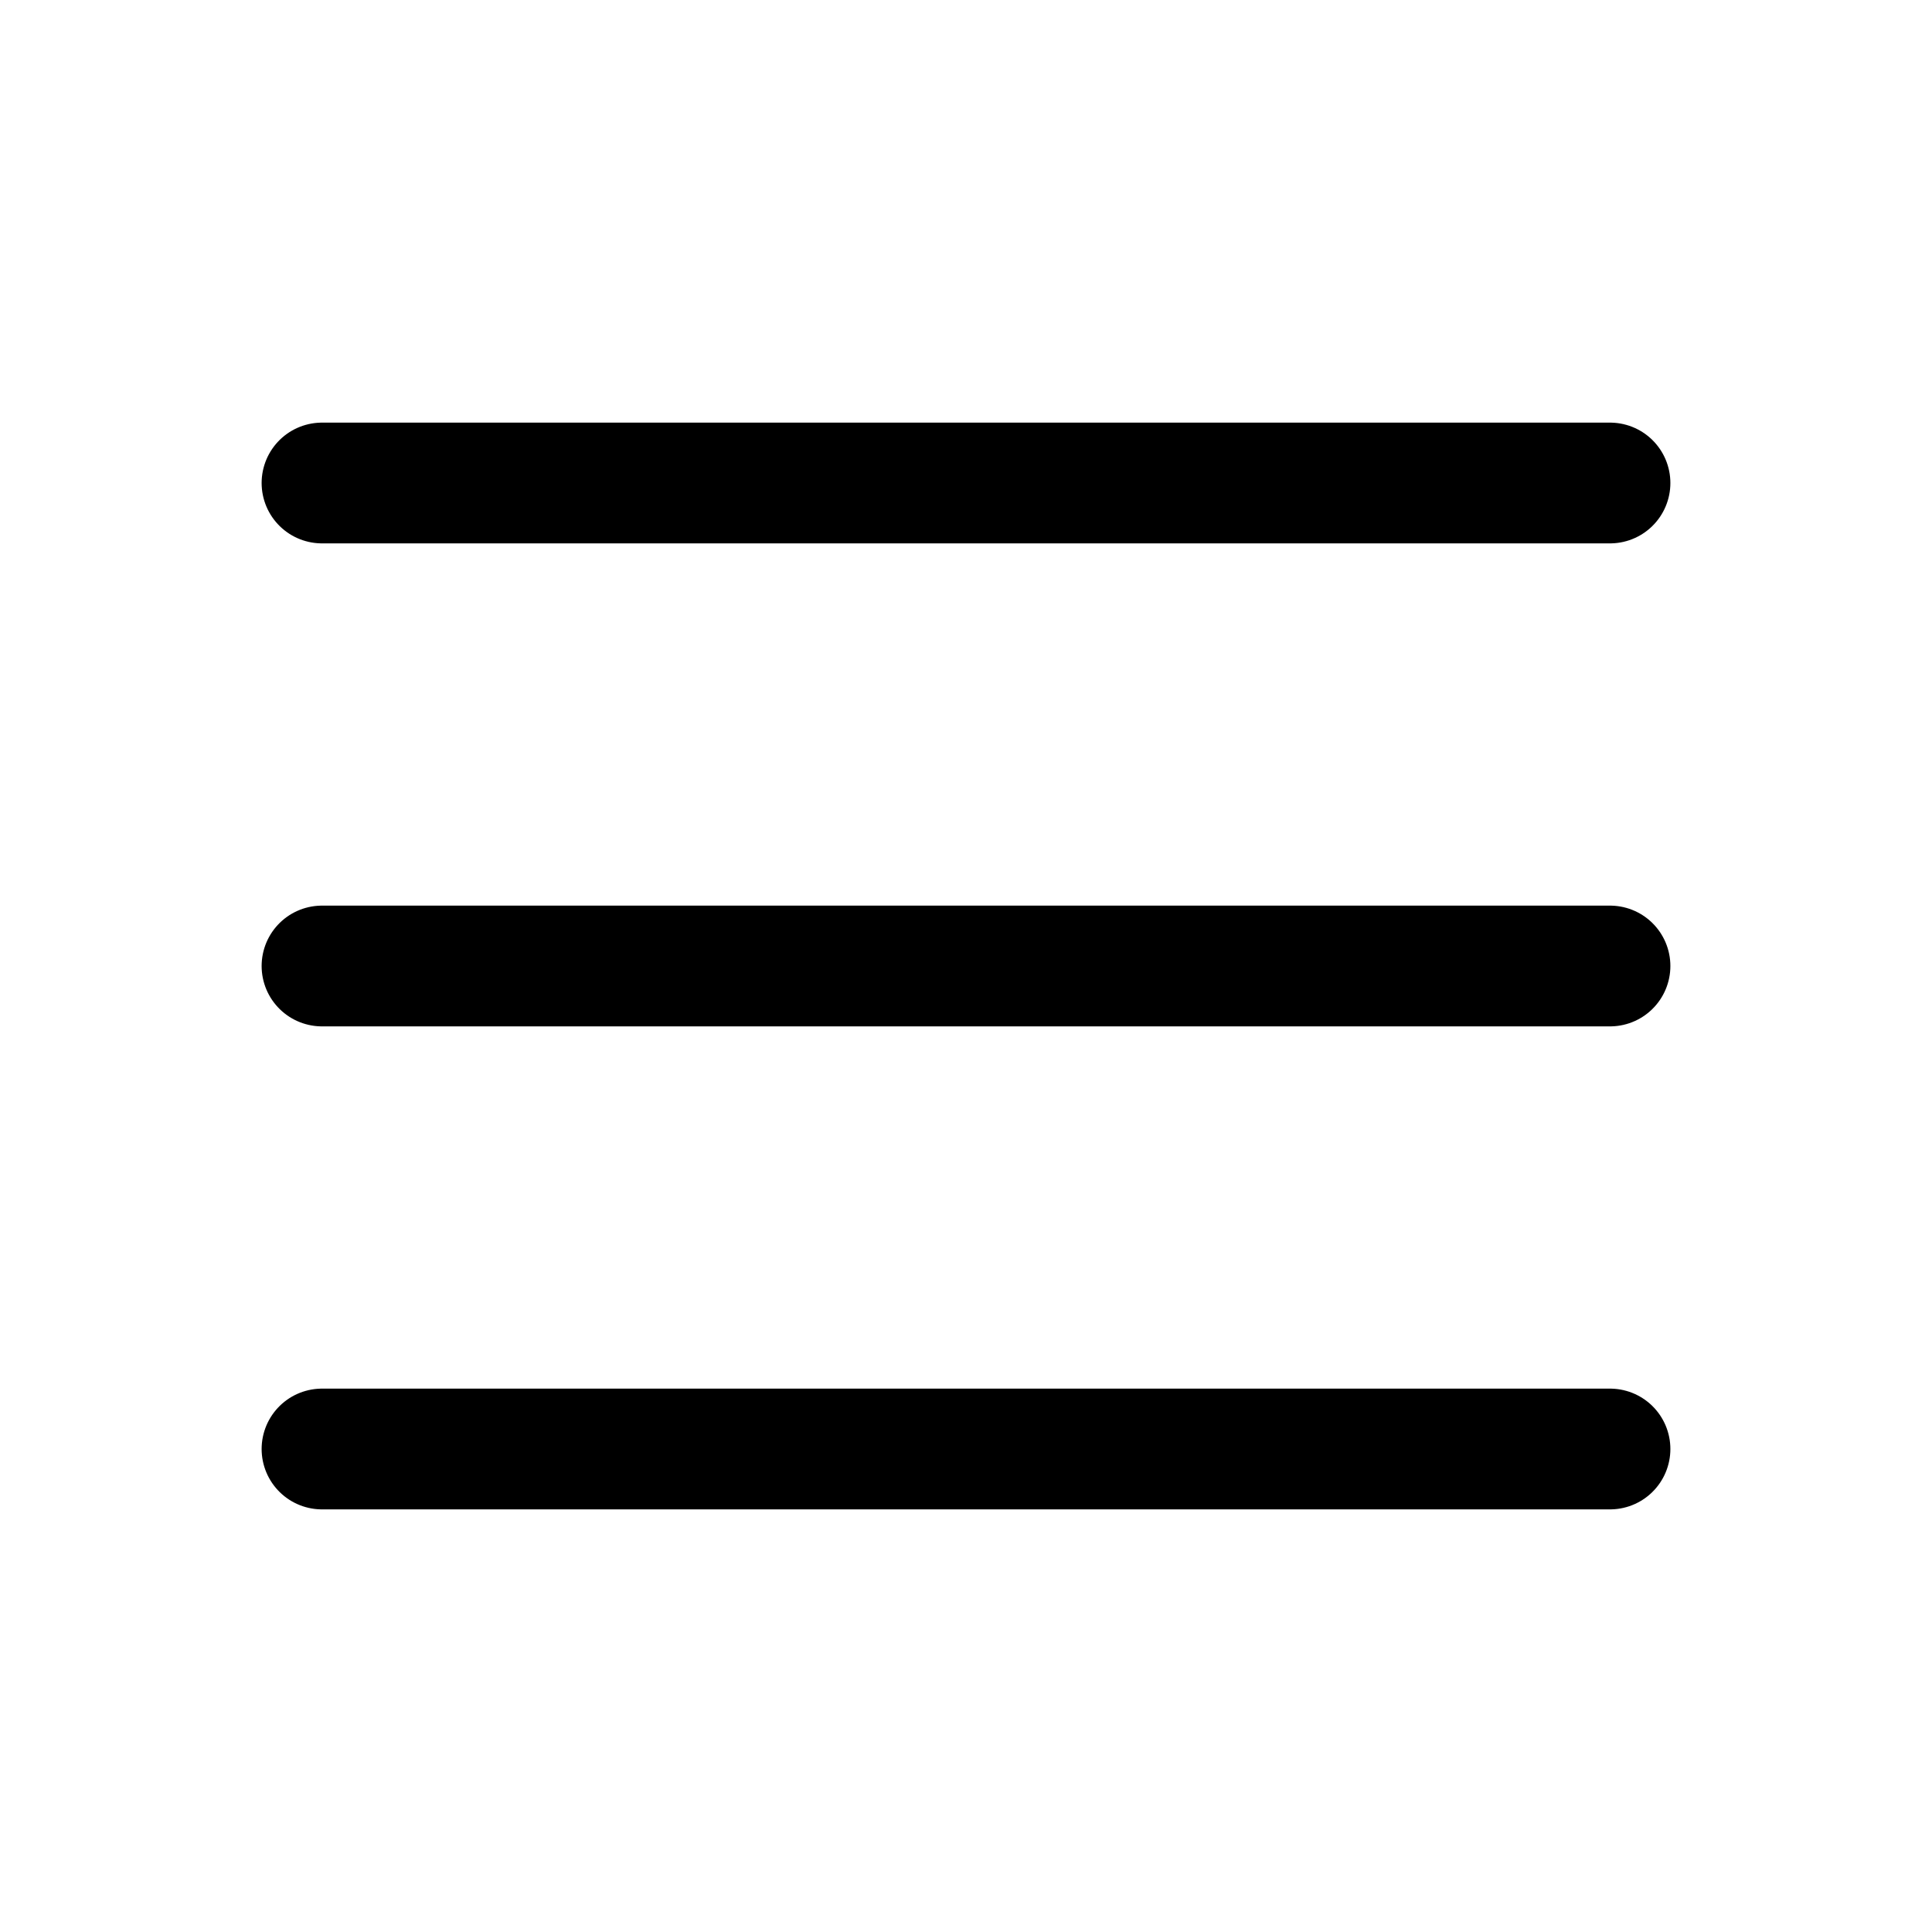
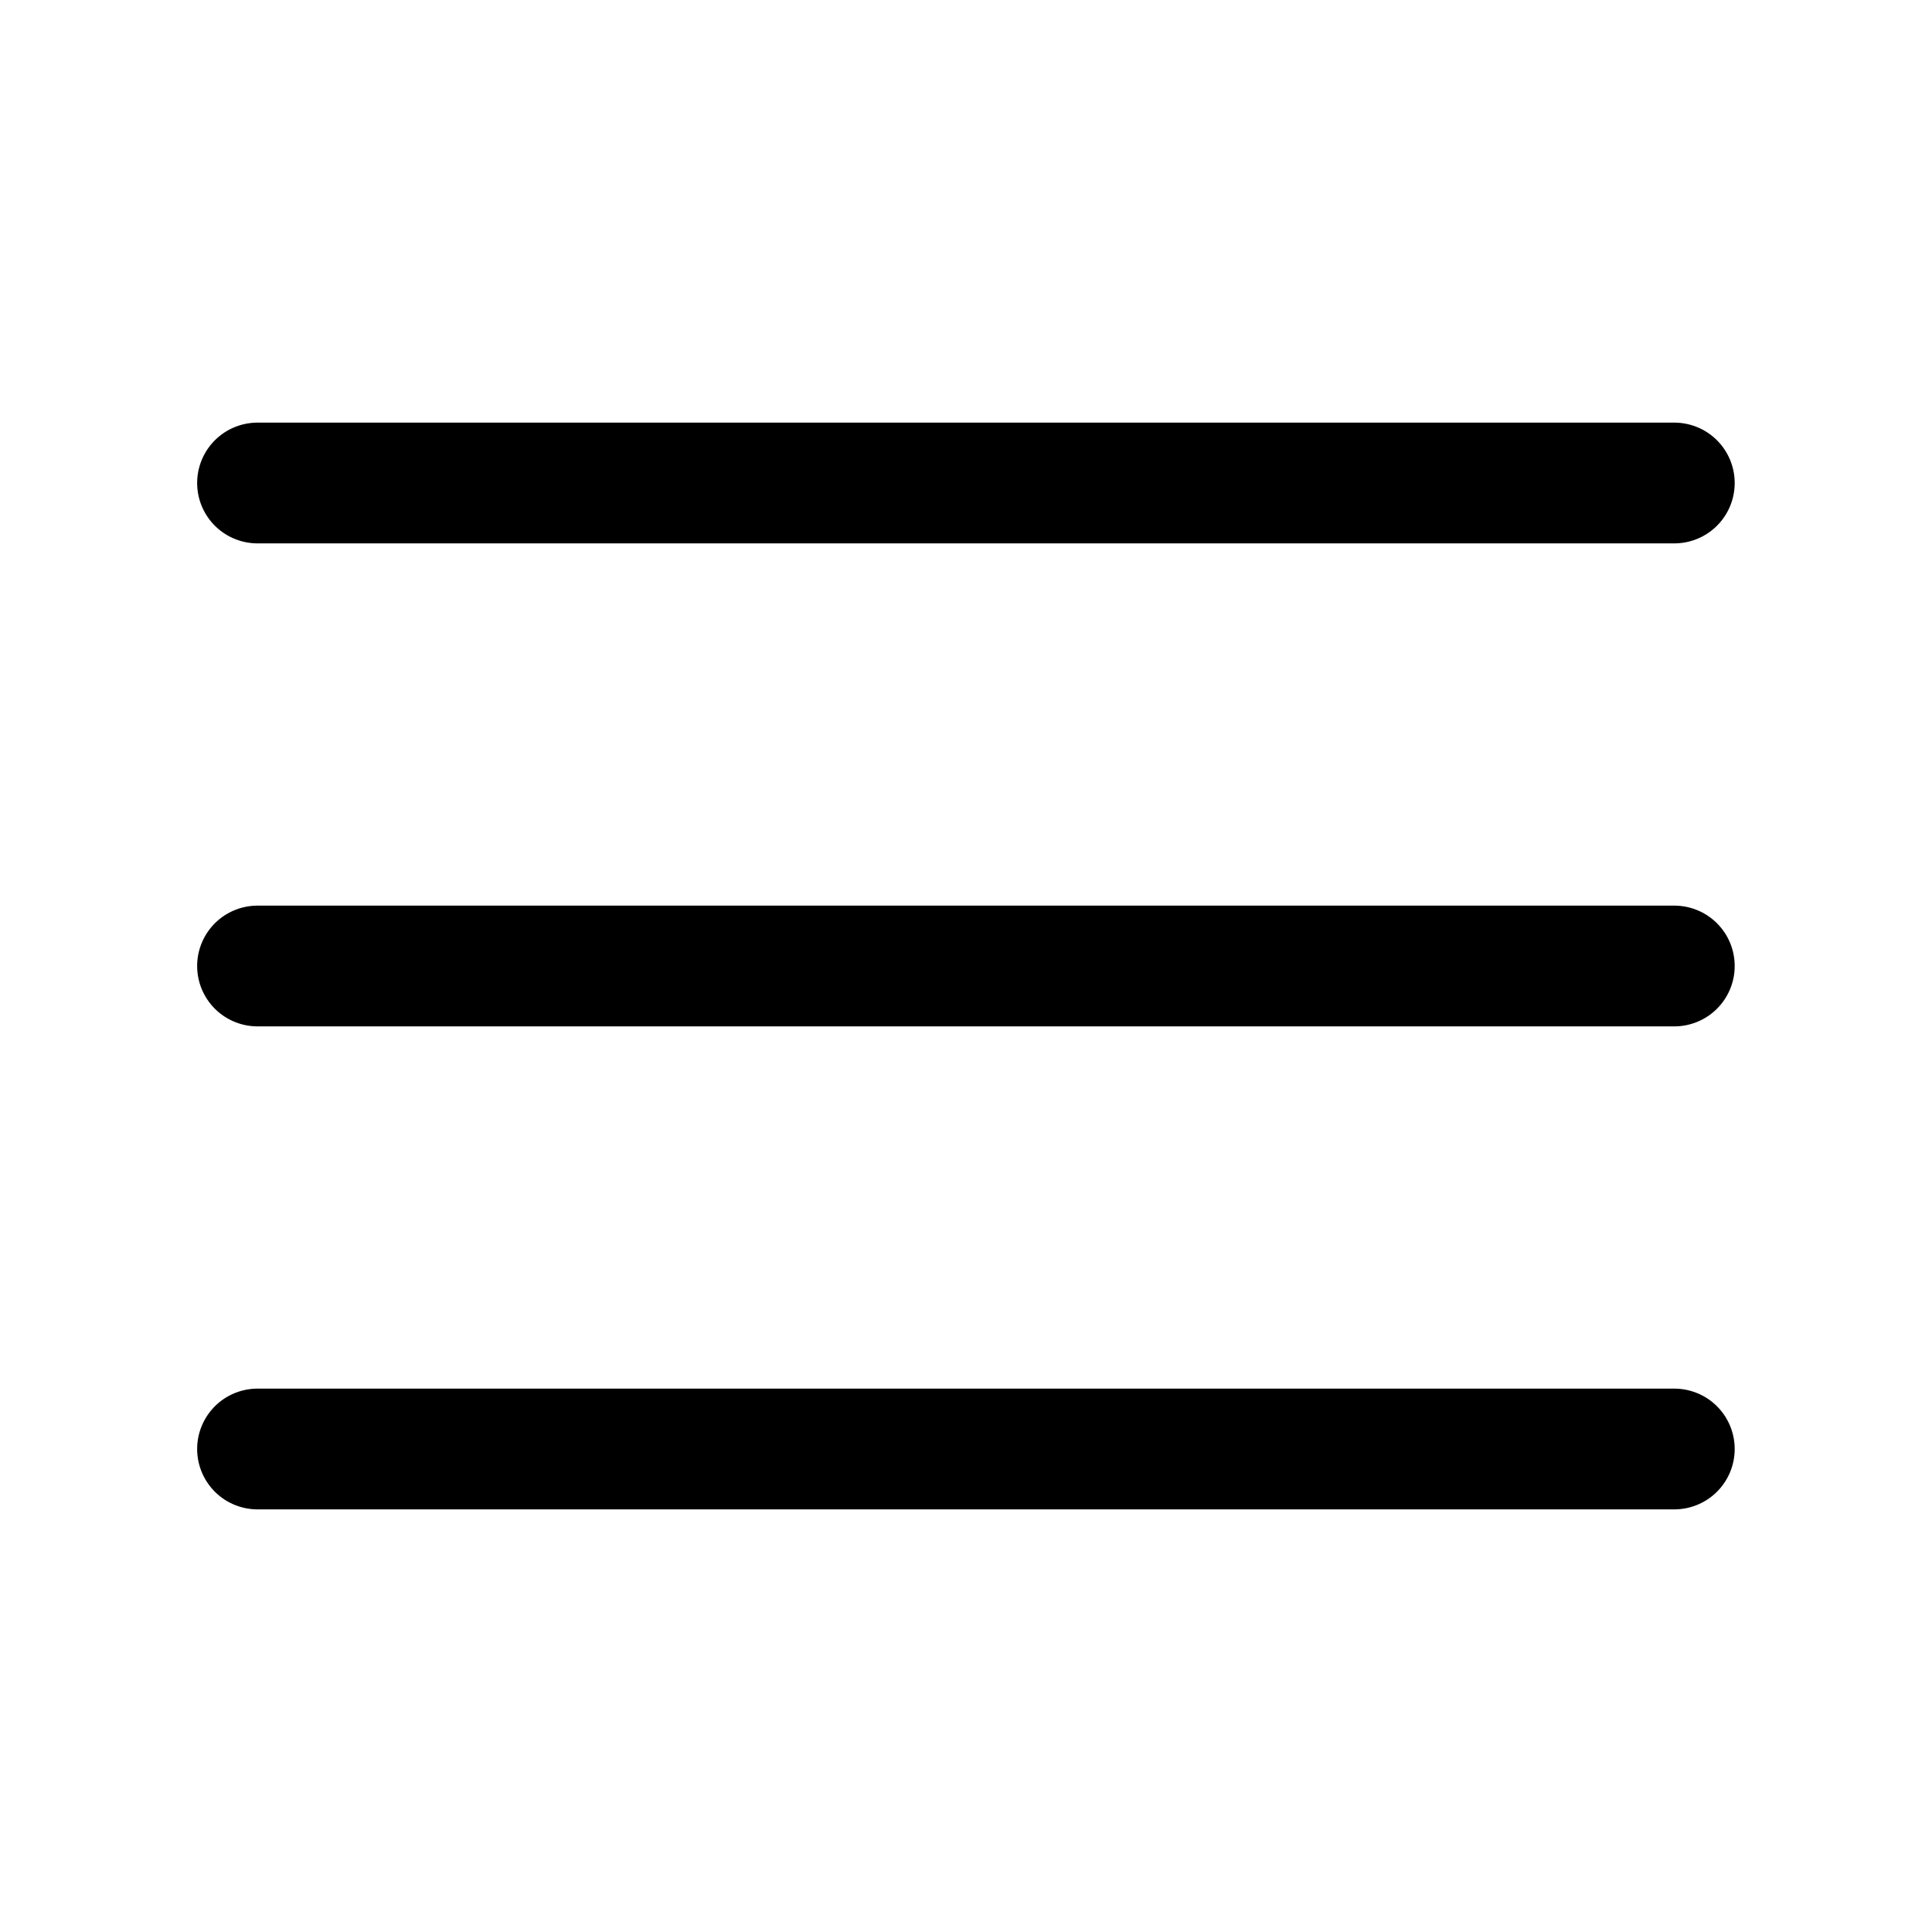
<svg xmlns="http://www.w3.org/2000/svg" width="24" height="24" viewBox="0 0 24 24" fill="none">
-   <path d="M4 6H20" stroke="currentColor" stroke-width="1.5" stroke-linecap="round" stroke-linejoin="round" />
-   <path d="M4 12H20" stroke="currentColor" stroke-width="1.5" stroke-linecap="round" stroke-linejoin="round" />
-   <path d="M4 18H20" stroke="currentColor" stroke-width="1.5" stroke-linecap="round" stroke-linejoin="round" />
+   <path d="M20.799 12H3.199M20.799 6H3.199M3.199 18H20.799" stroke="currentColor" stroke-width="1.5" stroke-miterlimit="10" stroke-linecap="round" />
</svg>
